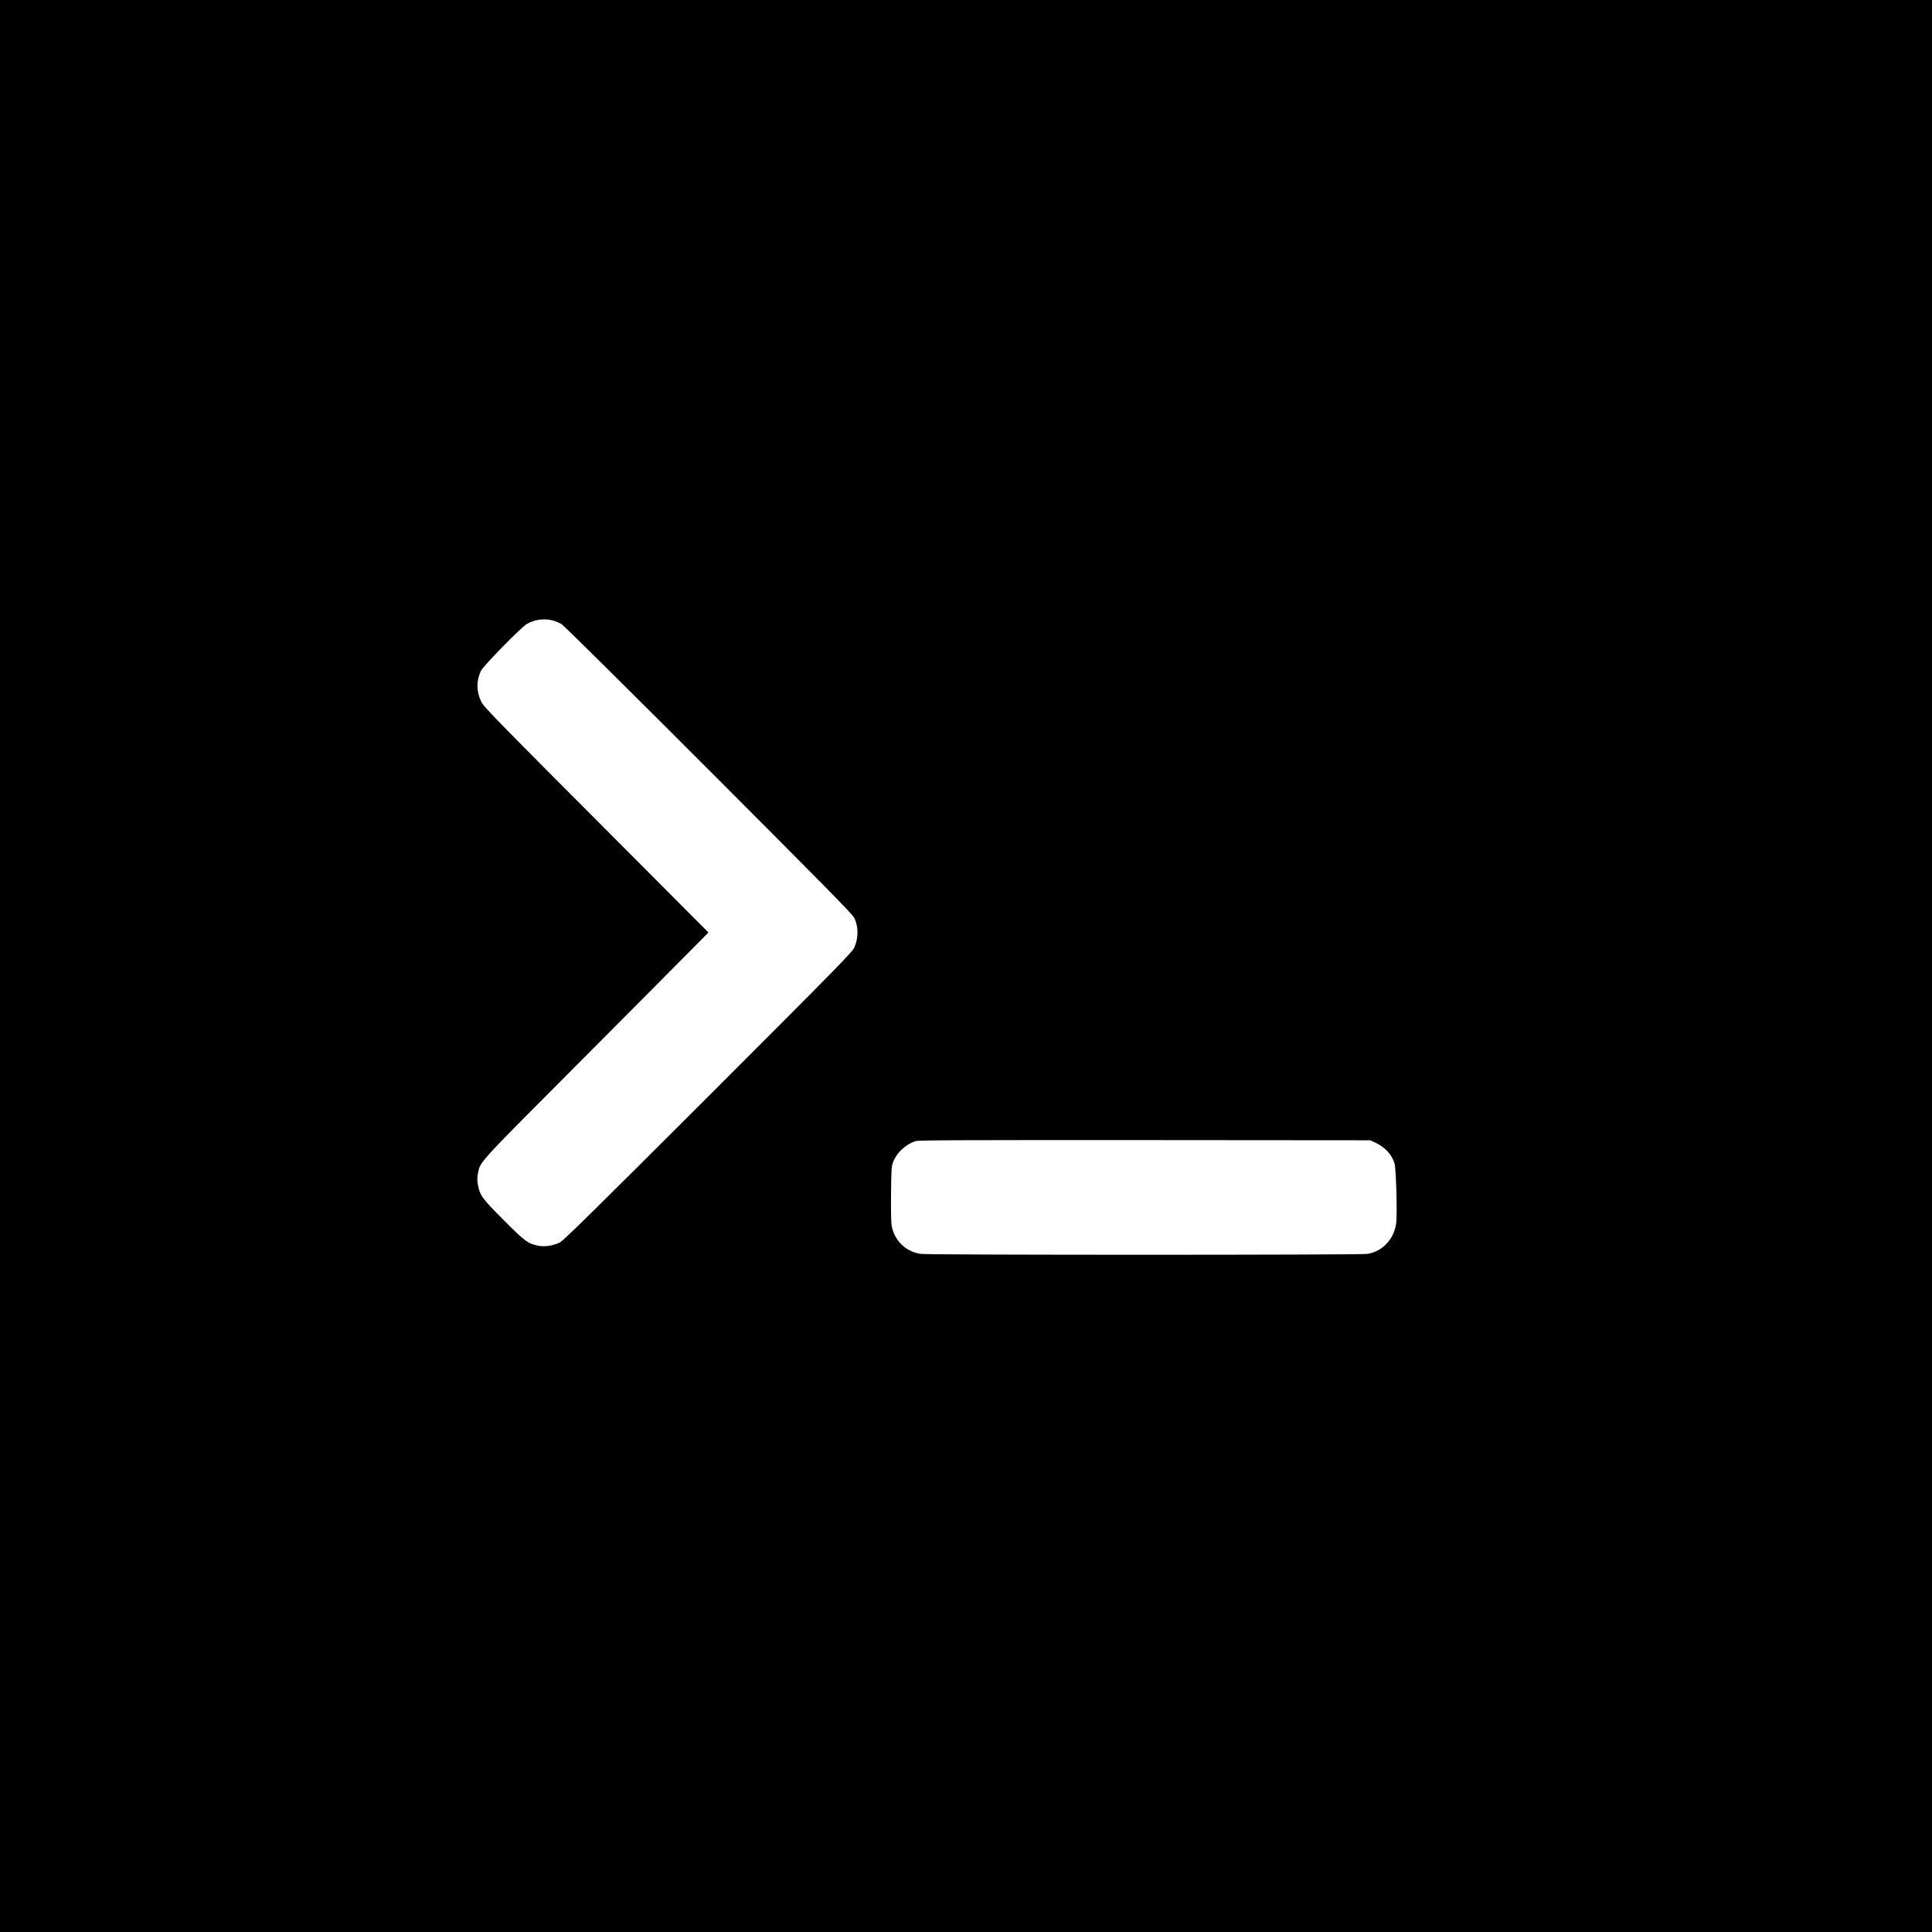
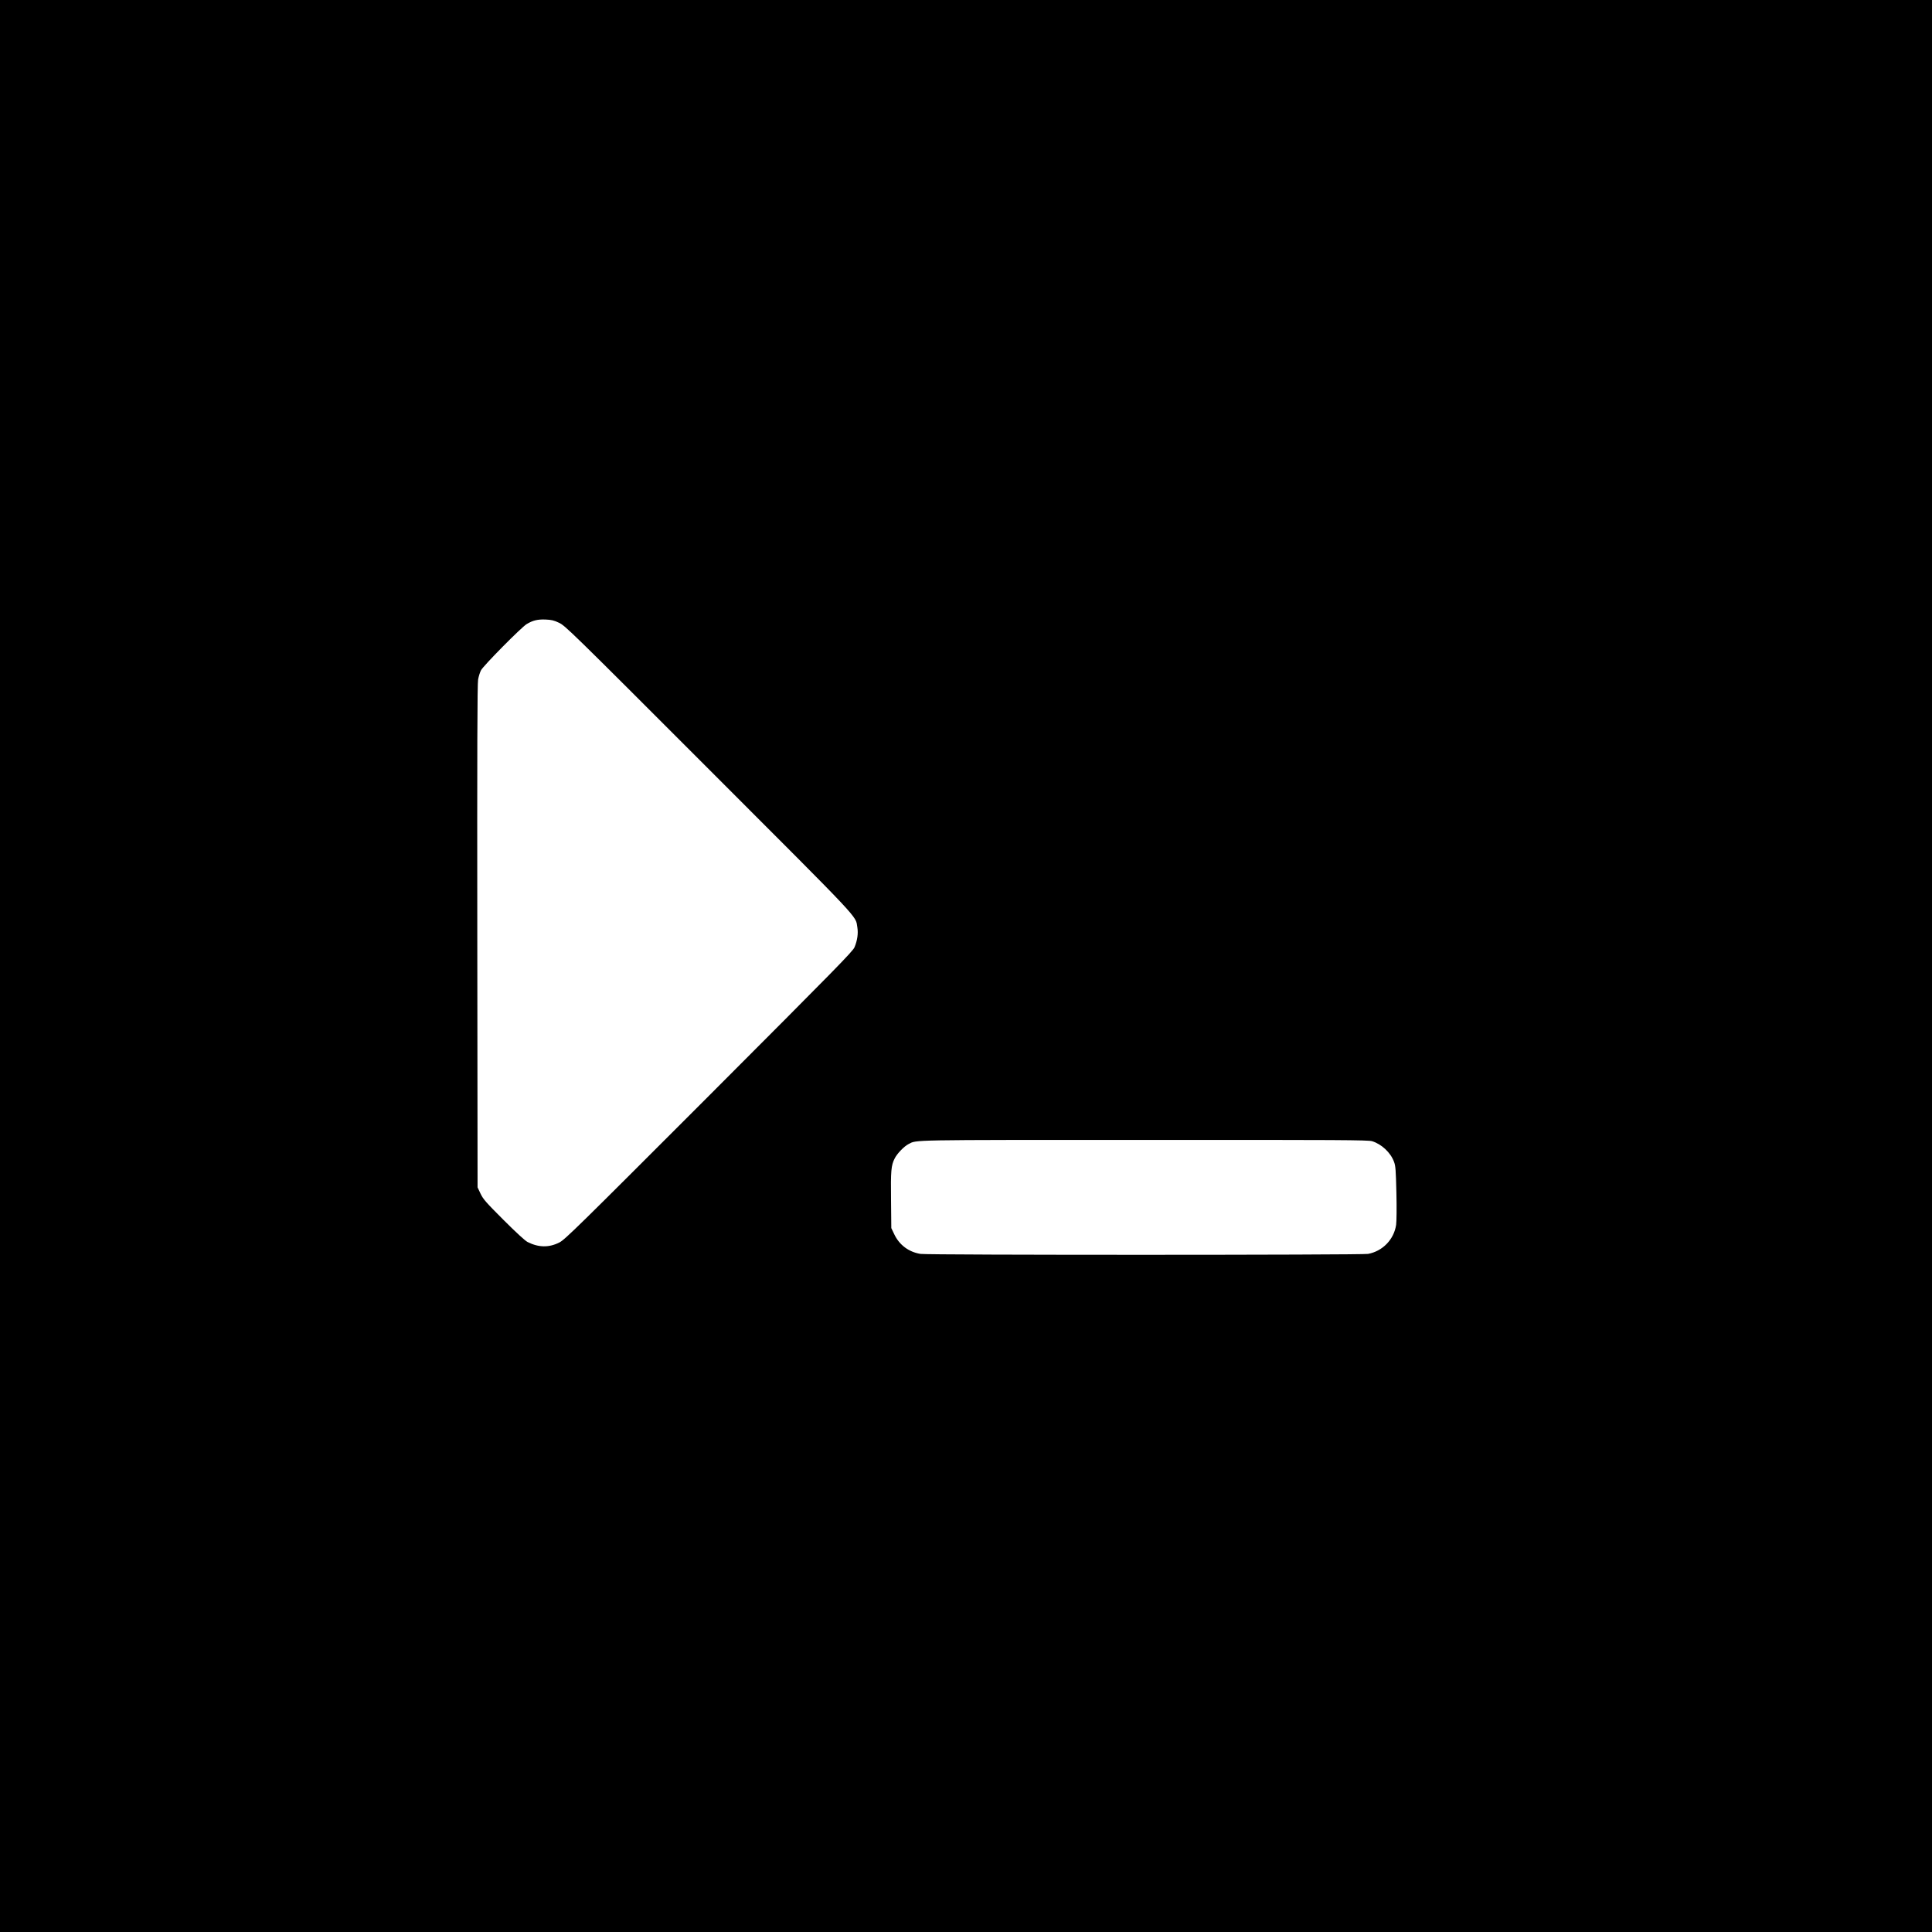
<svg xmlns="http://www.w3.org/2000/svg" version="1.0" width="2134pt" height="2134pt" viewBox="0 0 2134 2134" preserveAspectRatio="xMidYMid meet">
  <g transform="translate(0,2134) scale(0.1,-0.1)" fill="#000000" stroke="none">
-     <path d="M0 10670 l0 -10670 10670 0 10670 0 0 10670 0 10670 -10670 0 -10670 0 0 -10670z m6108 3816 c29 -8 71 -26 95 -40 23 -13 754 -737 1624 -1608 1225 -1226 1587 -1594 1607 -1633 49 -96 50 -225 2 -331 -24 -53 -178 -210 -1614 -1646 -1266 -1265 -1597 -1591 -1638 -1611 -72 -36 -161 -50 -231 -38 -120 23 -151 45 -389 284 -240 240 -263 272 -285 390 -9 50 -9 79 0 124 27 135 -21 83 1115 1223 578 580 1136 1142 1241 1248 l190 192 -765 768 c-1704 1709 -1716 1721 -1748 1790 -51 107 -51 225 0 332 26 54 440 478 506 517 85 50 192 65 290 39z m9077 -5764 c113 -52 191 -135 219 -236 17 -63 31 -571 17 -663 -26 -174 -152 -306 -317 -333 -78 -13 -4845 -13 -4933 0 -164 23 -289 143 -321 305 -8 40 -10 158 -8 360 3 285 5 303 26 357 40 100 139 190 245 224 34 10 493 12 2532 11 l2490 -2 50 -23z" />
+     <path d="M0 10670 l0 -10670 10670 0 10670 0 0 10670 0 10670 -10670 0 -10670 0 0 -10670z m6175 3791 c67 -31 128 -90 1651 -1614 1715 -1716 1622 -1616 1644 -1750 11 -68 0 -144 -31 -219 -20 -47 -187 -218 -1608 -1641 -1458 -1459 -1591 -1590 -1653 -1621 -114 -58 -229 -56 -350 5 -27 13 -129 107 -265 243 -197 197 -225 229 -255 291 l-33 70 -3 2775 c-2 2045 0 2791 9 2835 6 33 20 78 31 100 25 50 447 477 506 512 69 41 120 53 207 50 66 -3 94 -9 150 -36z m8980 -5726 c105 -32 206 -126 243 -229 17 -44 20 -92 26 -341 4 -169 2 -317 -3 -354 -24 -162 -149 -291 -310 -321 -71 -13 -4862 -14 -4944 0 -130 21 -234 99 -290 218 l-32 67 -3 310 c-4 325 1 382 40 459 27 54 104 134 153 159 94 48 -31 46 2595 46 2178 1 2481 -1 2525 -14z" />
  </g>
</svg>
